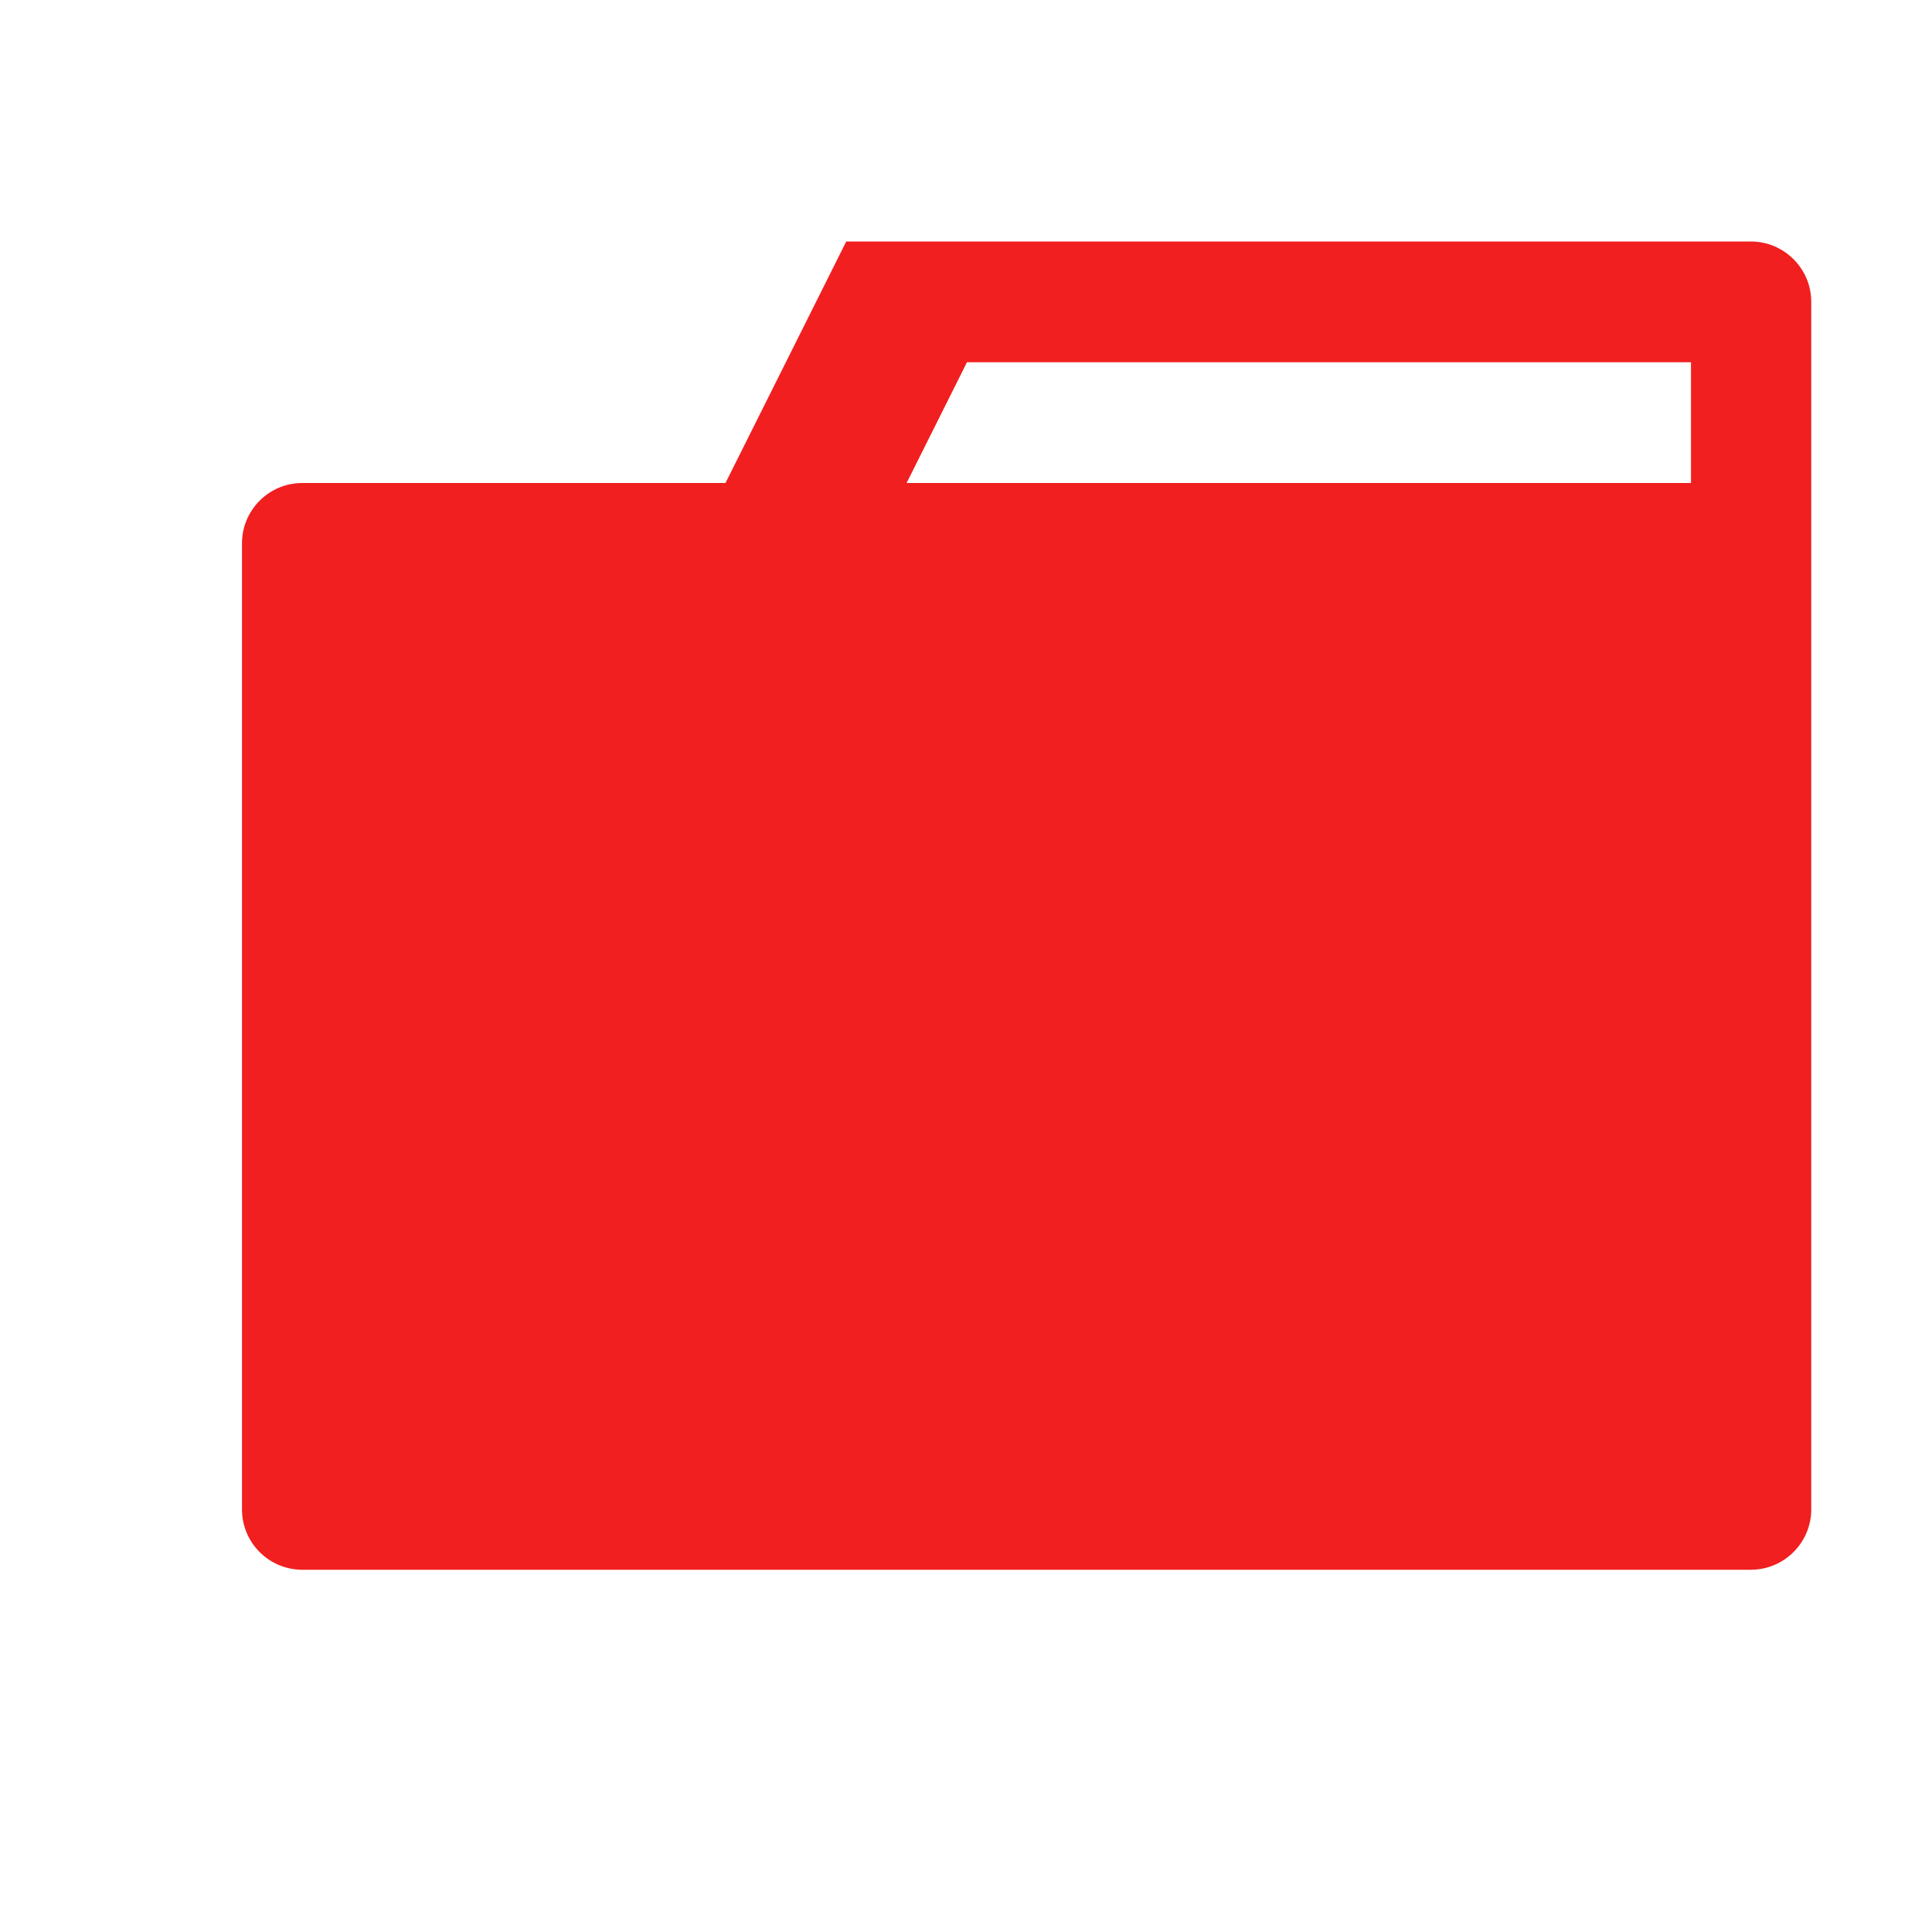
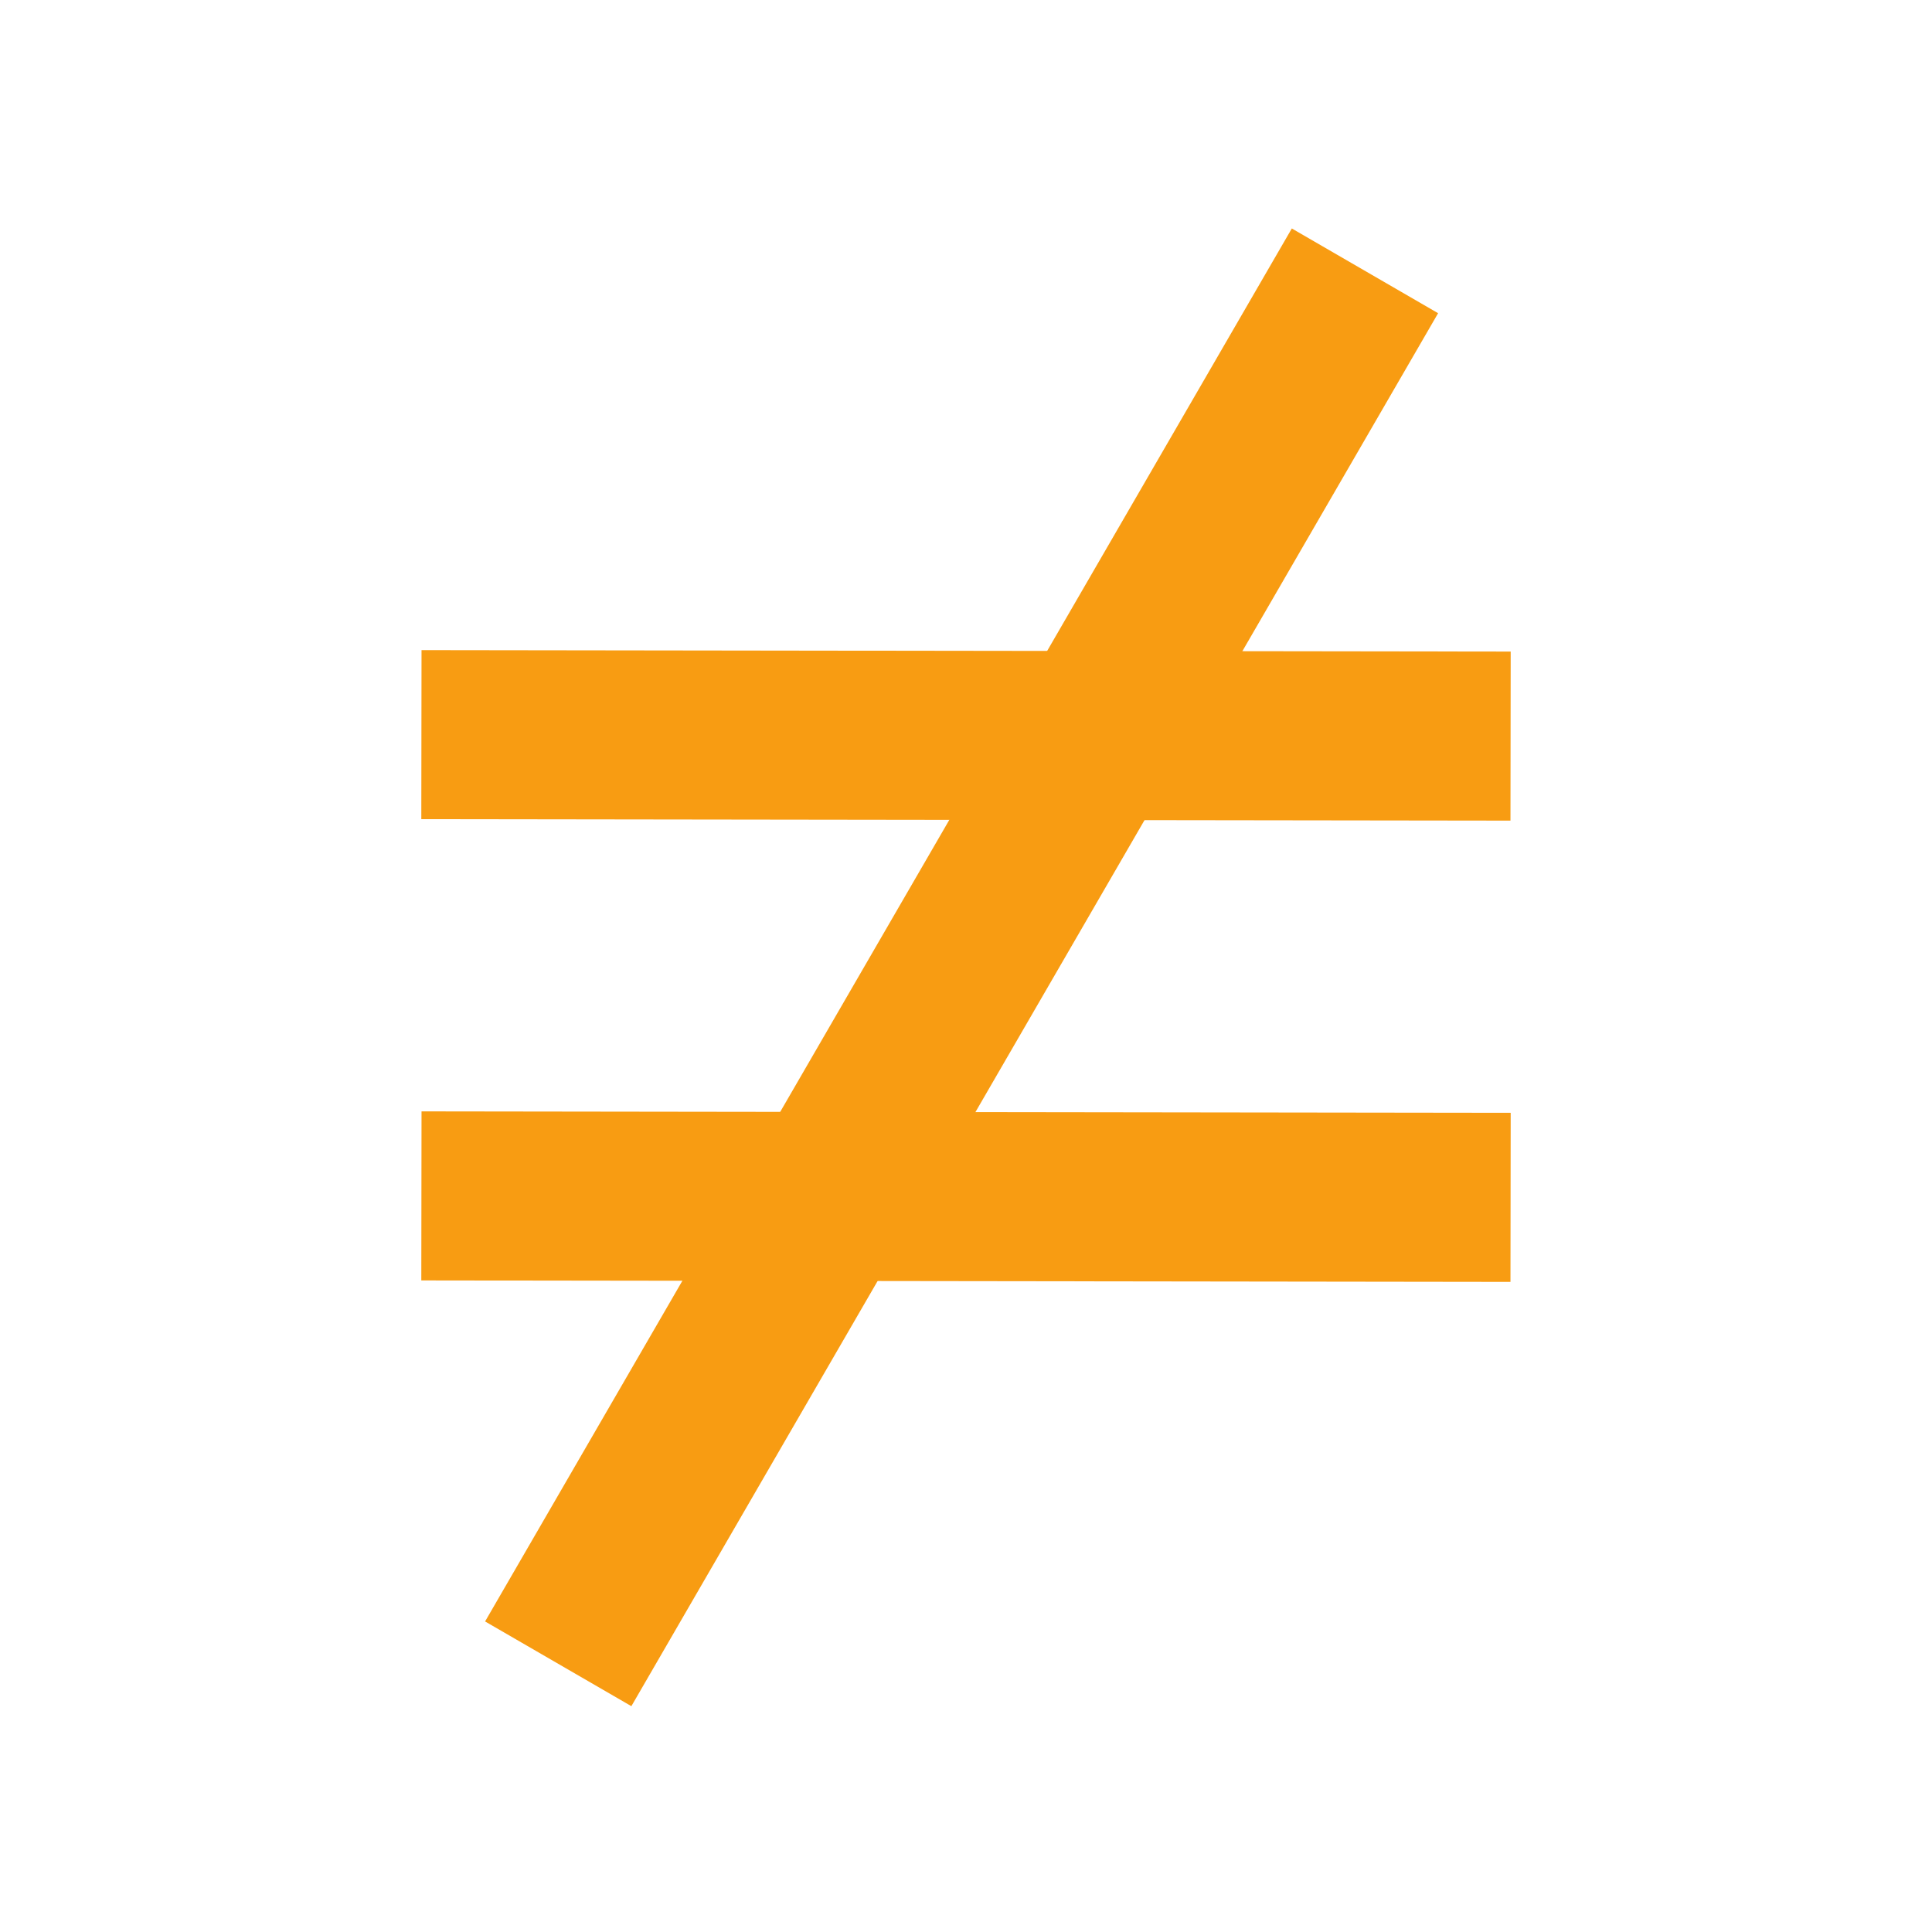
<svg xmlns="http://www.w3.org/2000/svg" width="16" height="16" id="svg2" version="1.1">
-   <defs id="defs12" />
+   <defs id="defs12">
+     </defs>
  <style type="text/css" id="style4">.icon-canvas-transparent{opacity:0;fill:#F6F6F6;} .icon-vs-out{opacity:0;fill:#F6F6F6;} .icon-vs-fg{opacity:0;fill:#F0EFF1;} .icon-folder{fill:#C5C5C5;}</style>
-   <path class="icon-canvas-transparent" d="M16 16h-16v-16h16v16z" id="canvas" />
-   <path class="icon-vs-out" d="M16 2.5v10c0 .827-.673 1.5-1.5 1.5h-11.996c-.827 0-1.5-.673-1.5-1.5v-8c0-.827.673-1.5 1.5-1.5h2.886l1-2h8.11c.827 0 1.5.673 1.5 1.5z" id="outline" />
-   <path class="icon-folder" d="M14.5 2h-7.492l-1 2h-3.504c-.277 0-.5.224-.5.5v8c0 .276.223.5.5.5h11.996c.275 0 .5-.224.5-.5v-10c0-.276-.225-.5-.5-.5zm-.496 2h-6.496l.5-1h5.996v1z" id="iconBg" style="fill:#f11f1f;fill-opacity:1" />
-   <path class="icon-vs-fg" d="M14 3v1h-6.5l.5-1h6z" id="iconFg" />
+   <path style="fill:none;fill-rule:evenodd;stroke:#f89c12;stroke-width:1.4;stroke-linecap:butt;stroke-linejoin:miter;stroke-miterlimit:4;stroke-dasharray:none;stroke-opacity:1" d="m 3.49,6.084 9.02,0.012" id="path4182" />
+   <path style="fill:none;fill-rule:evenodd;stroke:#f89c12;stroke-width:1.4;stroke-linecap:butt;stroke-linejoin:miter;stroke-miterlimit:4;stroke-dasharray:none;stroke-opacity:1" d="m 3.49,9.904 9.02,0.012" id="path4182-2" />
+   <path style="fill:none;fill-rule:evenodd;stroke:#f89c12;stroke-width:1.4;stroke-linecap:butt;stroke-linejoin:miter;stroke-miterlimit:4;stroke-dasharray:none;stroke-opacity:1" d="M 4.623,13.779 11.304,2.243" id="path4182-2-8" />
</svg>
